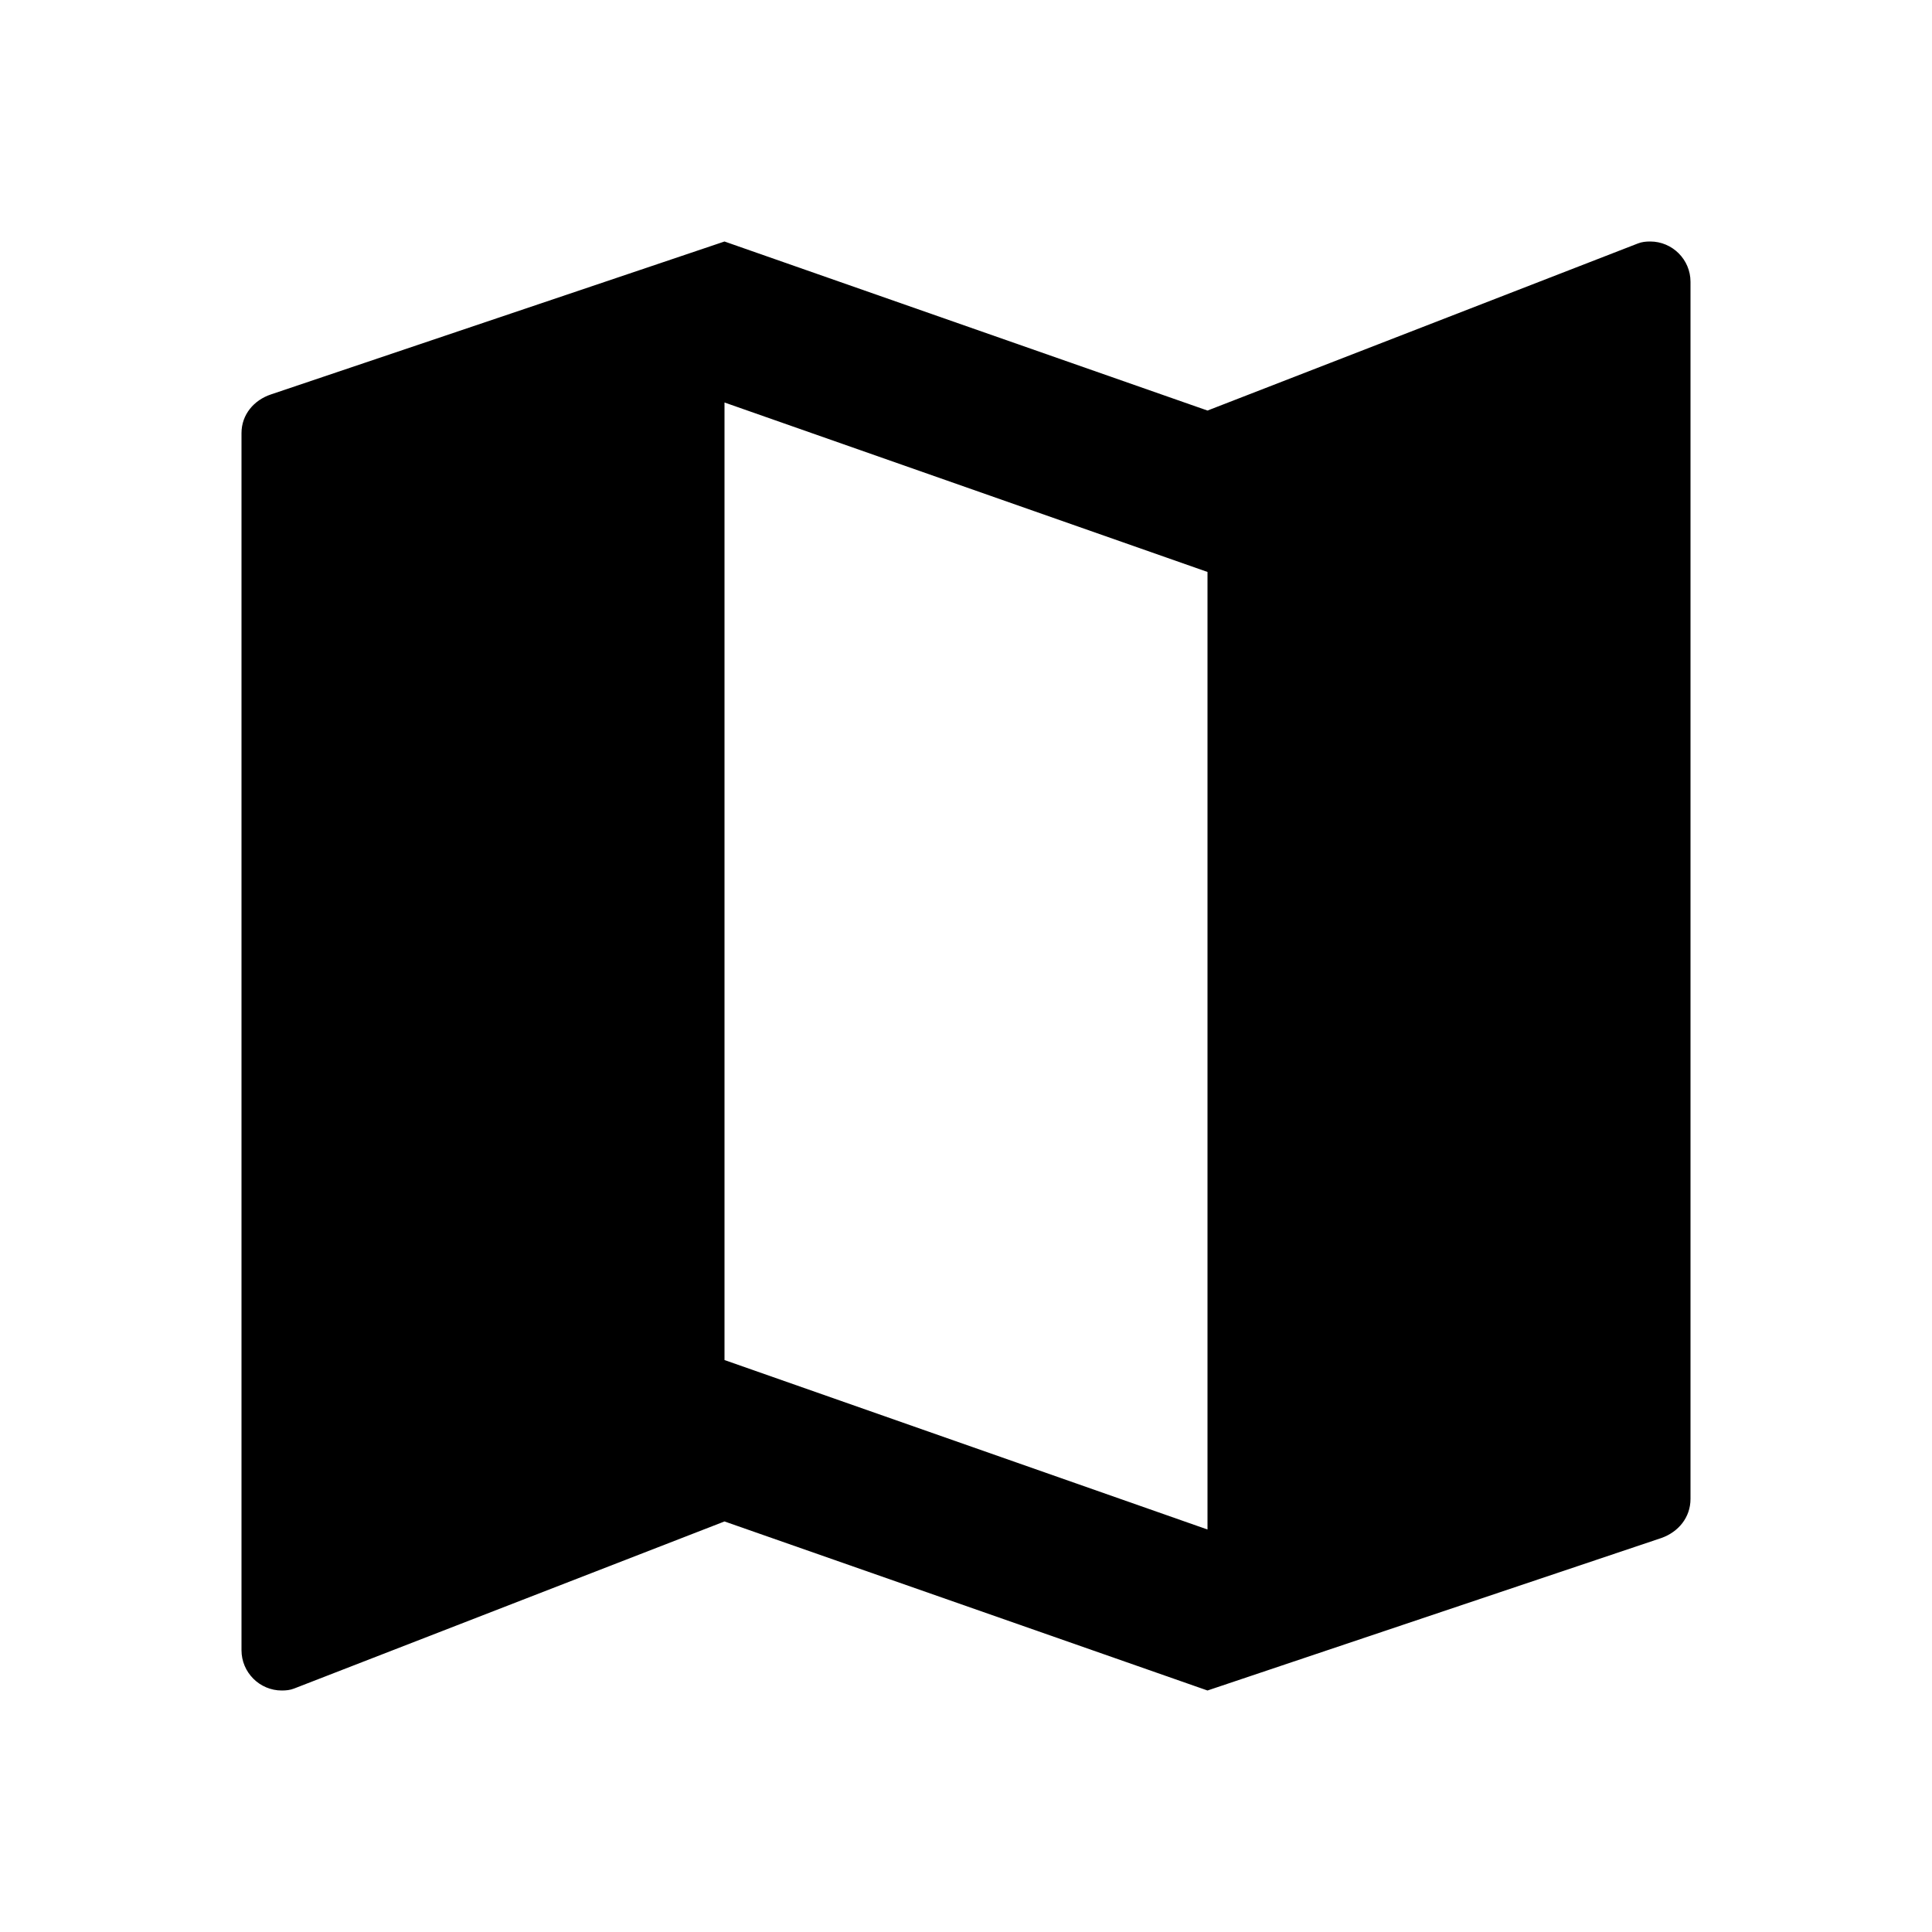
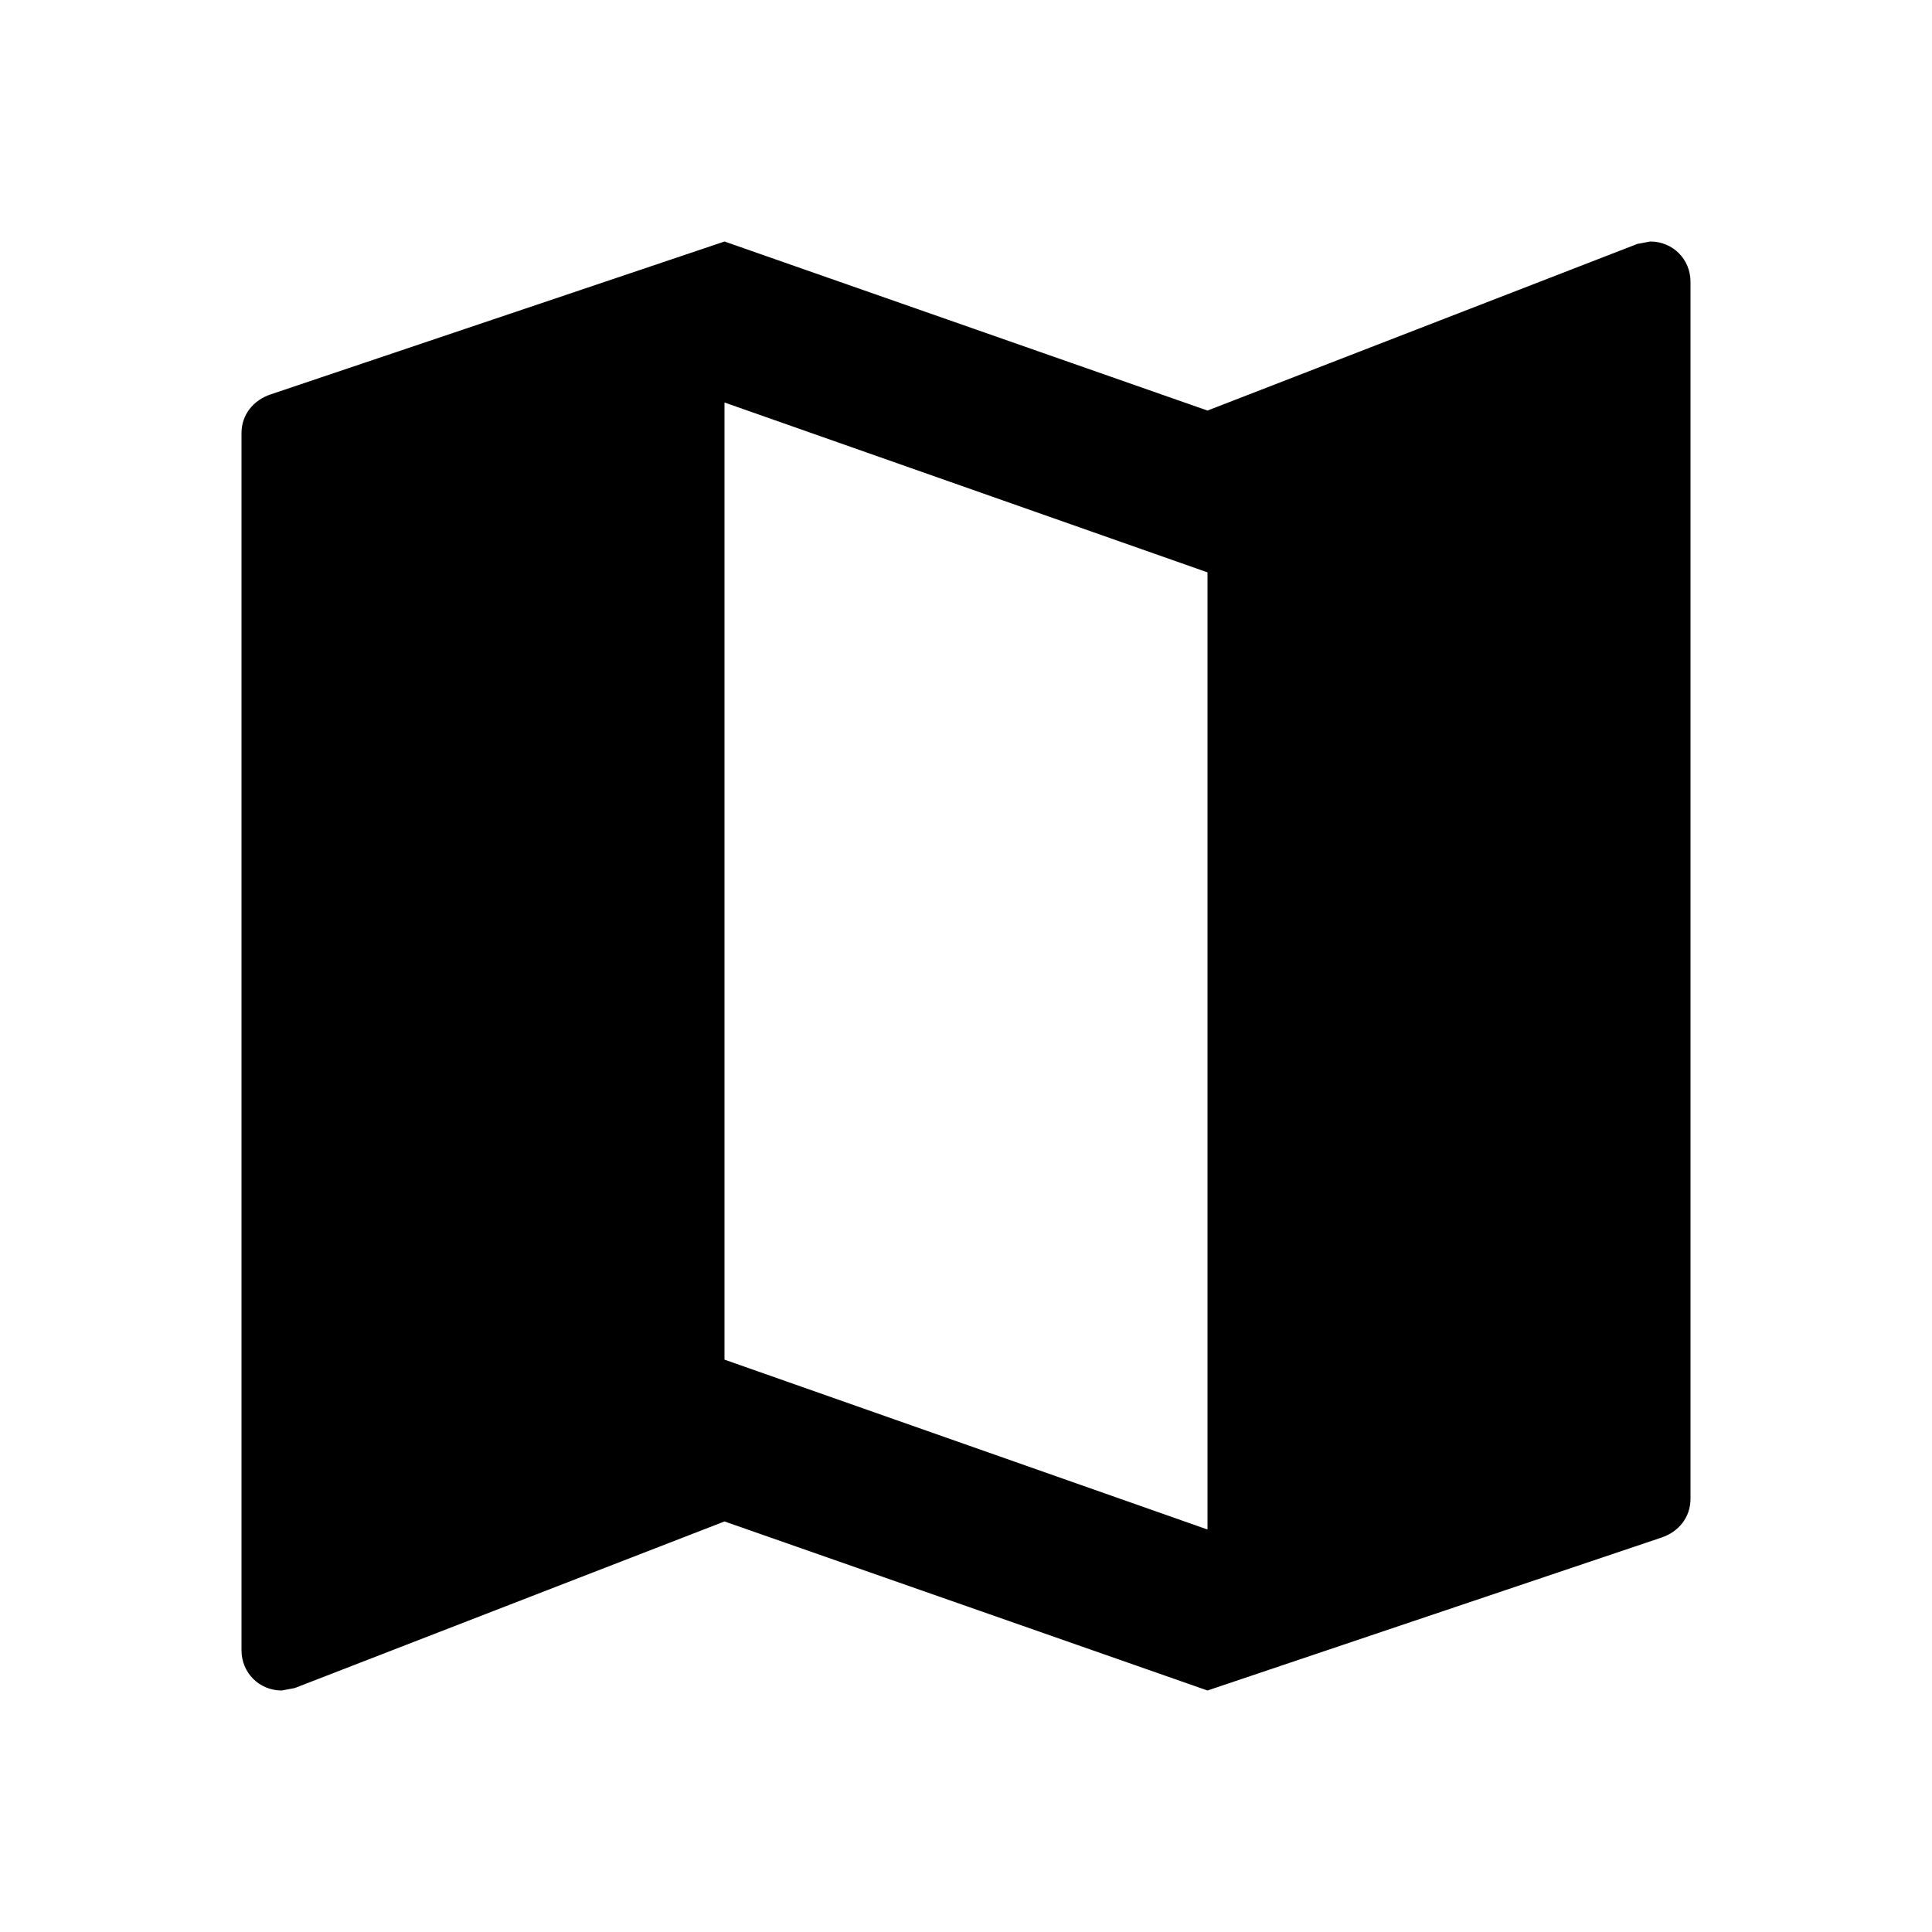
- <svg xmlns="http://www.w3.org/2000/svg" viewBox="0 0 48 48">
-   <path d="M41 6c-.11 0-.21.01-.31.05L30 10.2 18 6 6.73 9.8c-.42.14-.73.5-.73.96V41c0 .55.45 1 1 1 .11 0 .21-.01.31-.05L18 37.8 30 42l11.28-3.79c.42-.15.72-.51.72-.97V7c0-.55-.45-1-1-1zM30 38l-12-4.21V10l12 4.21V38z" />
+ <svg xmlns="http://www.w3.org/2000/svg" viewBox="0 0 24 24" fill="#000000">
+   <path d="M0 0h24v24H0z" fill="none" />
+   <path d="M20.5 3l-.16.03L15 5.1 9 3 3.36 4.9c-.21.07-.36.25-.36.48V20.5c0 .28.22.5.5.5l.16-.03L9 18.9l6 2.1 5.64-1.9c.21-.07.36-.25.36-.48V3.5c0-.28-.22-.5-.5-.5zM15 19l-6-2.11V5l6 2.11V19z" />
</svg>
